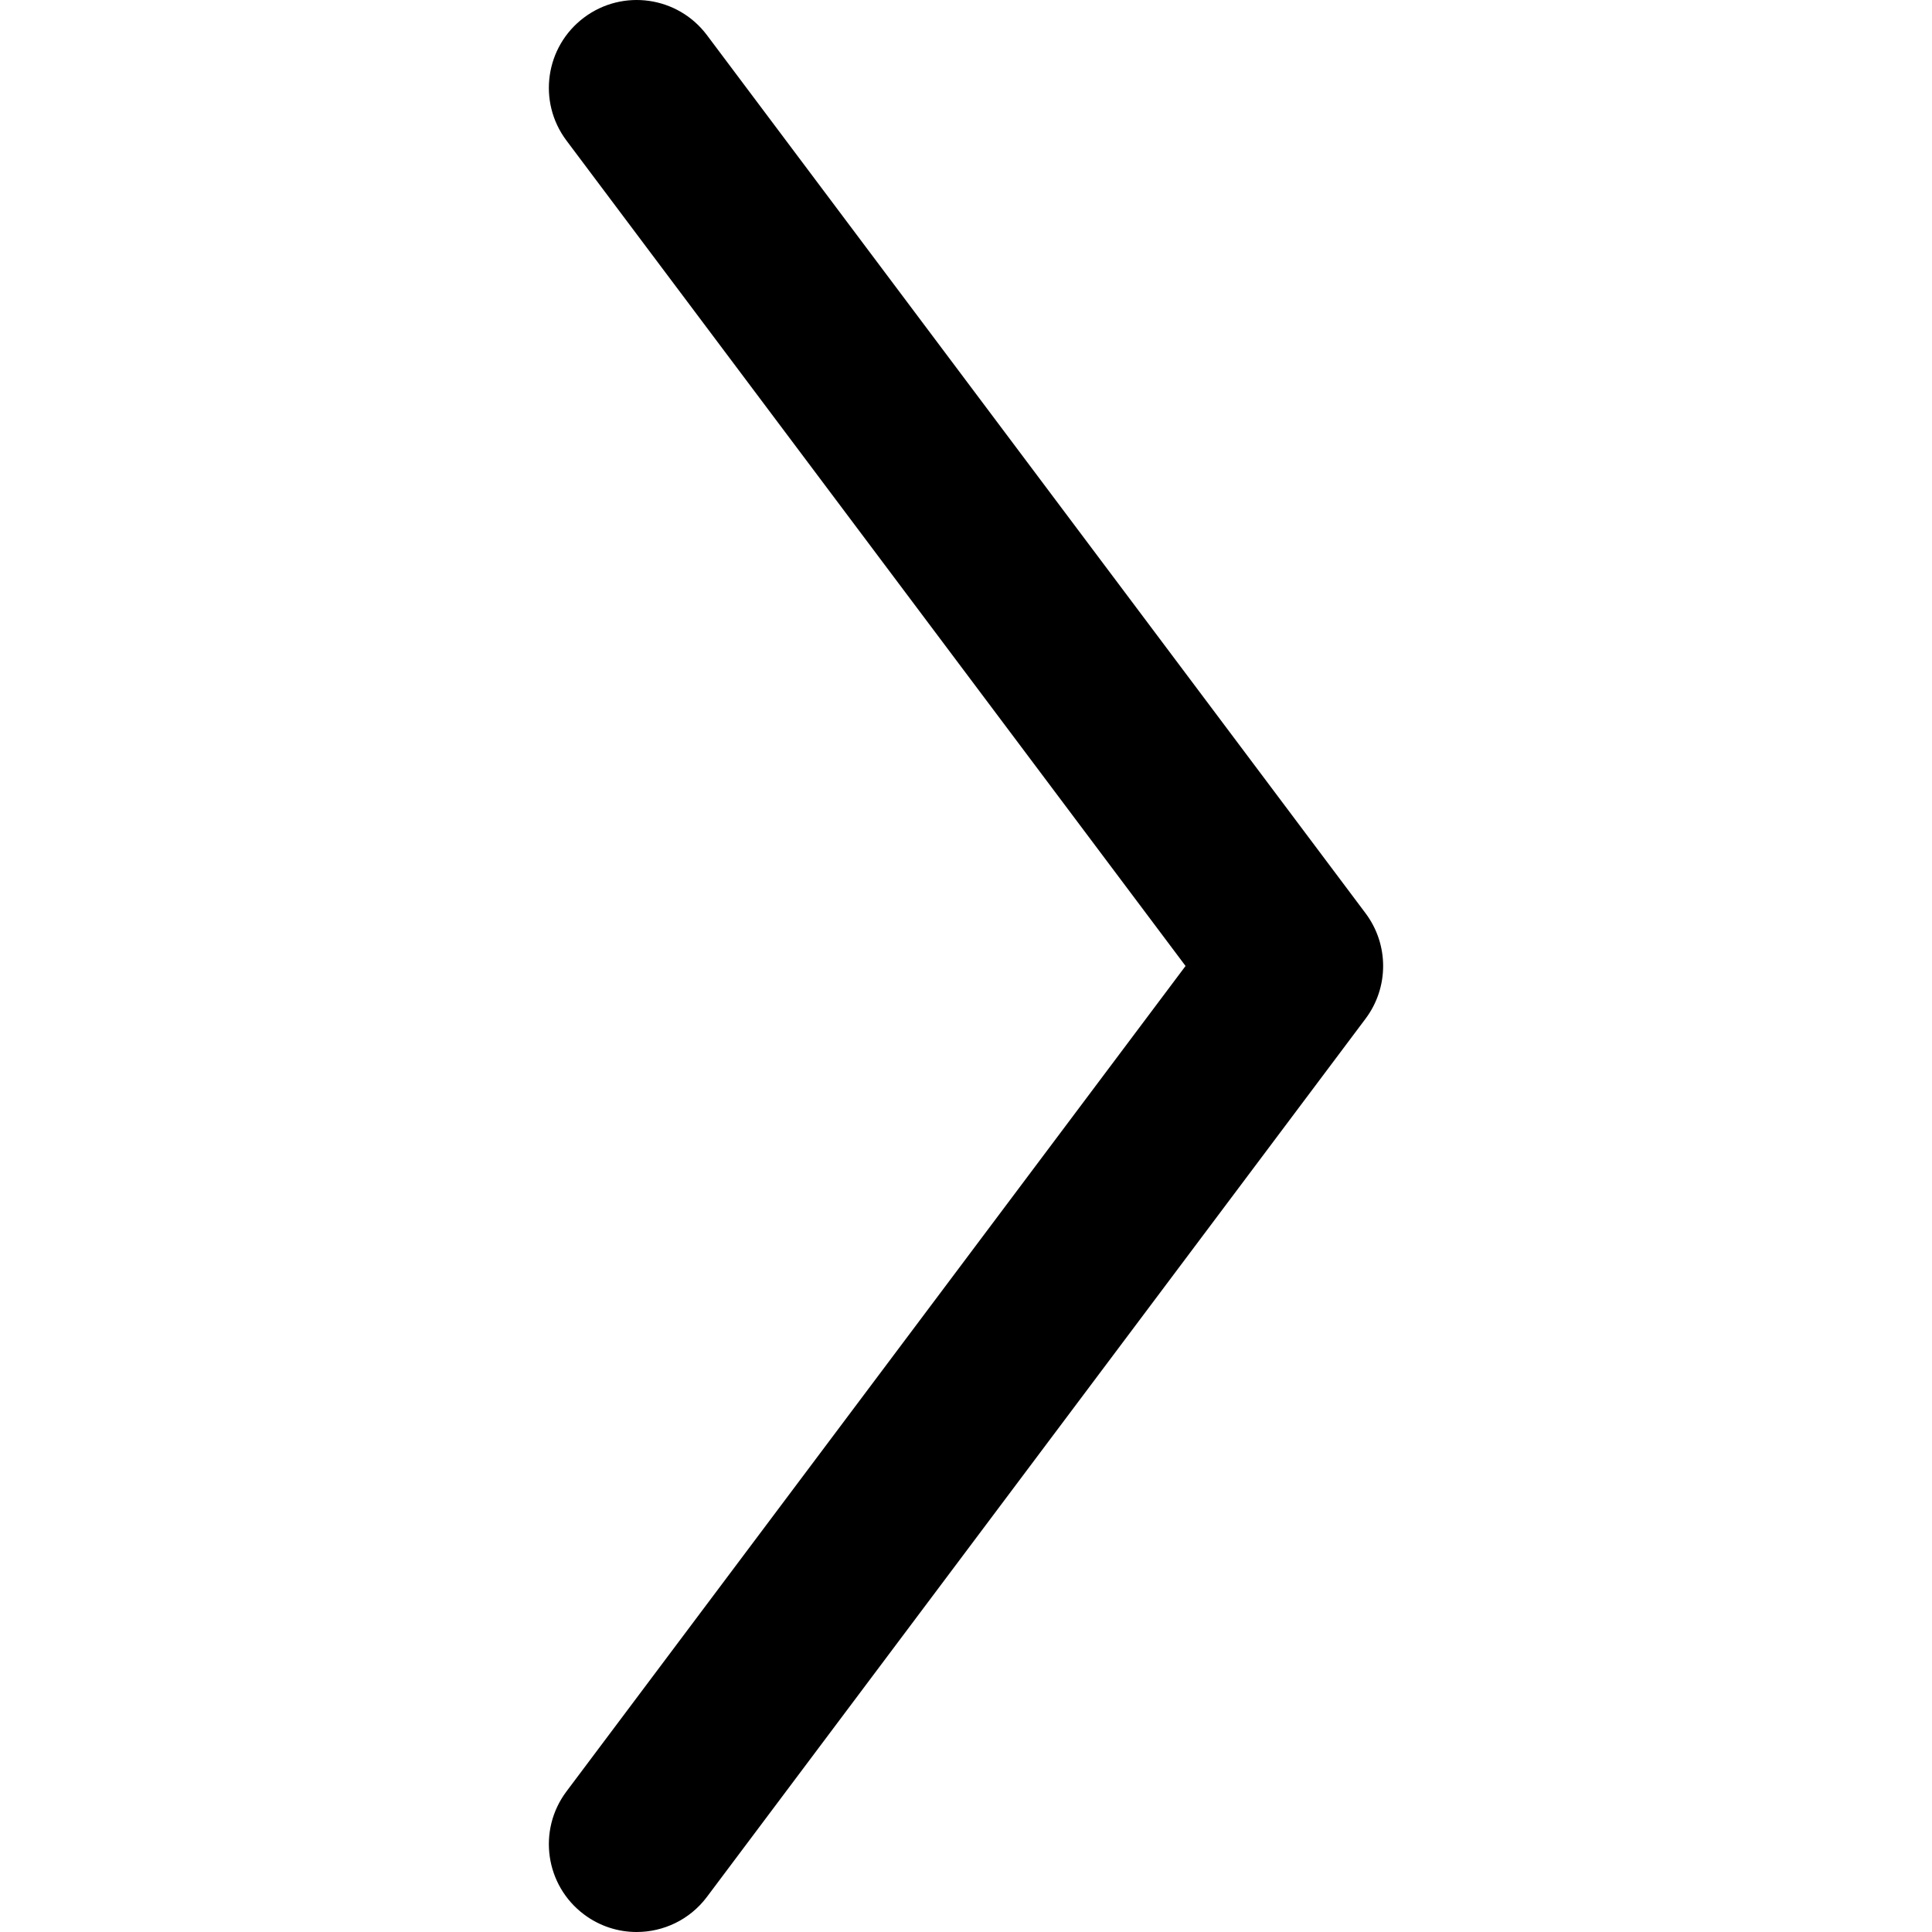
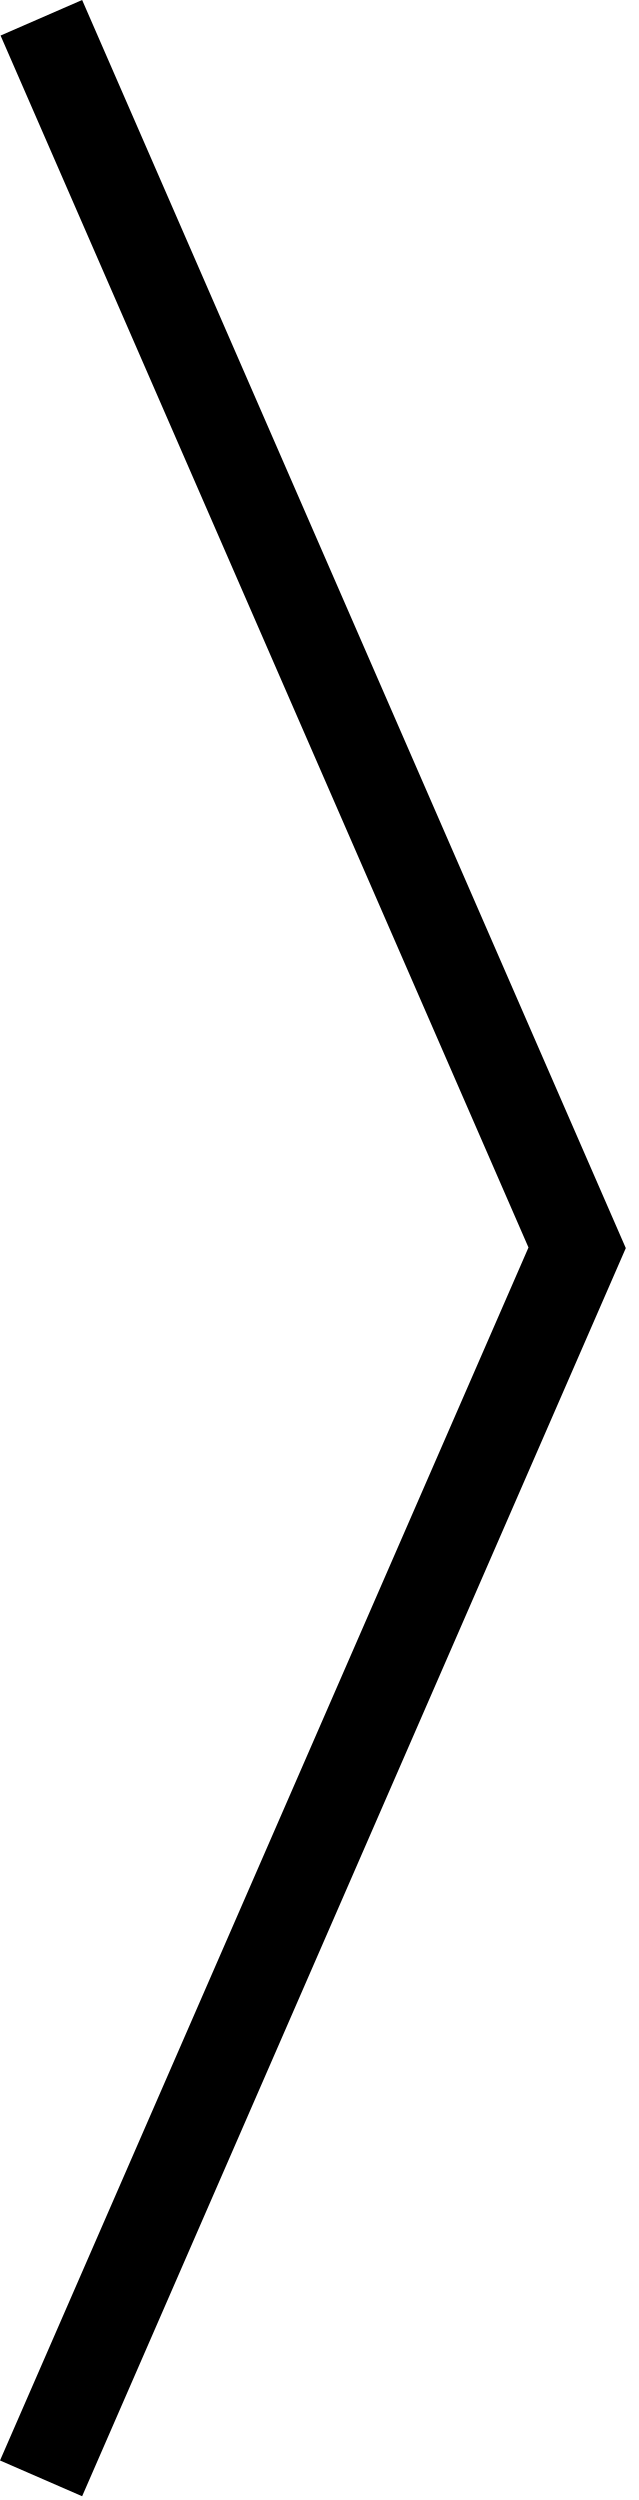
- <svg xmlns="http://www.w3.org/2000/svg" version="1.1" id="Layer_1" x="0px" y="0px" viewBox="0 0 330.002 330.002" style="enable-background:new 0 0 330.002 330.002;" xml:space="preserve">
-   <path id="XMLID_226_" d="M233.252,155.997L120.752,6.001c-4.972-6.628-14.372-7.97-21-3c-6.628,4.971-7.971,14.373-3,21  l105.75,140.997L96.752,306.001c-4.971,6.627-3.627,16.03,3,21c2.698,2.024,5.856,3.001,8.988,3.001  c4.561,0,9.065-2.072,12.012-6.001l112.5-150.004C237.252,168.664,237.252,161.33,233.252,155.997z" />
-   <g>
- </g>
-   <g>
- </g>
-   <g>
- </g>
-   <g>
- </g>
-   <g>
- </g>
-   <g>
- </g>
-   <g>
- </g>
-   <g>
- </g>
-   <g>
- </g>
-   <g>
- </g>
-   <g>
- </g>
-   <g>
- </g>
-   <g>
- </g>
-   <g>
- </g>
-   <g>
- </g>
+ <svg xmlns="http://www.w3.org/2000/svg" viewBox="0 0 35 137" fill-rule="evenodd" clip-rule="evenodd" stroke-linejoin="round" stroke-miterlimit="2">
+   <path d="M1583.09,379.993L1583.09,379.996L1583.09,380L1583.09,380.004L1583.09,380.007L1553.3,448.397L1548.8,446.438L1577.76,379.966L1548.83,313.551L1553.3,311.603L1583.09,379.993Z" transform="matrix(1,0,0,1,-1548.8,-311.603) matrix(-1.22563,0,0,2.33454,2226.78,-1728.65) matrix(-0.815904,0,0,0.42835,1816.84,740.467)" />
</svg>
